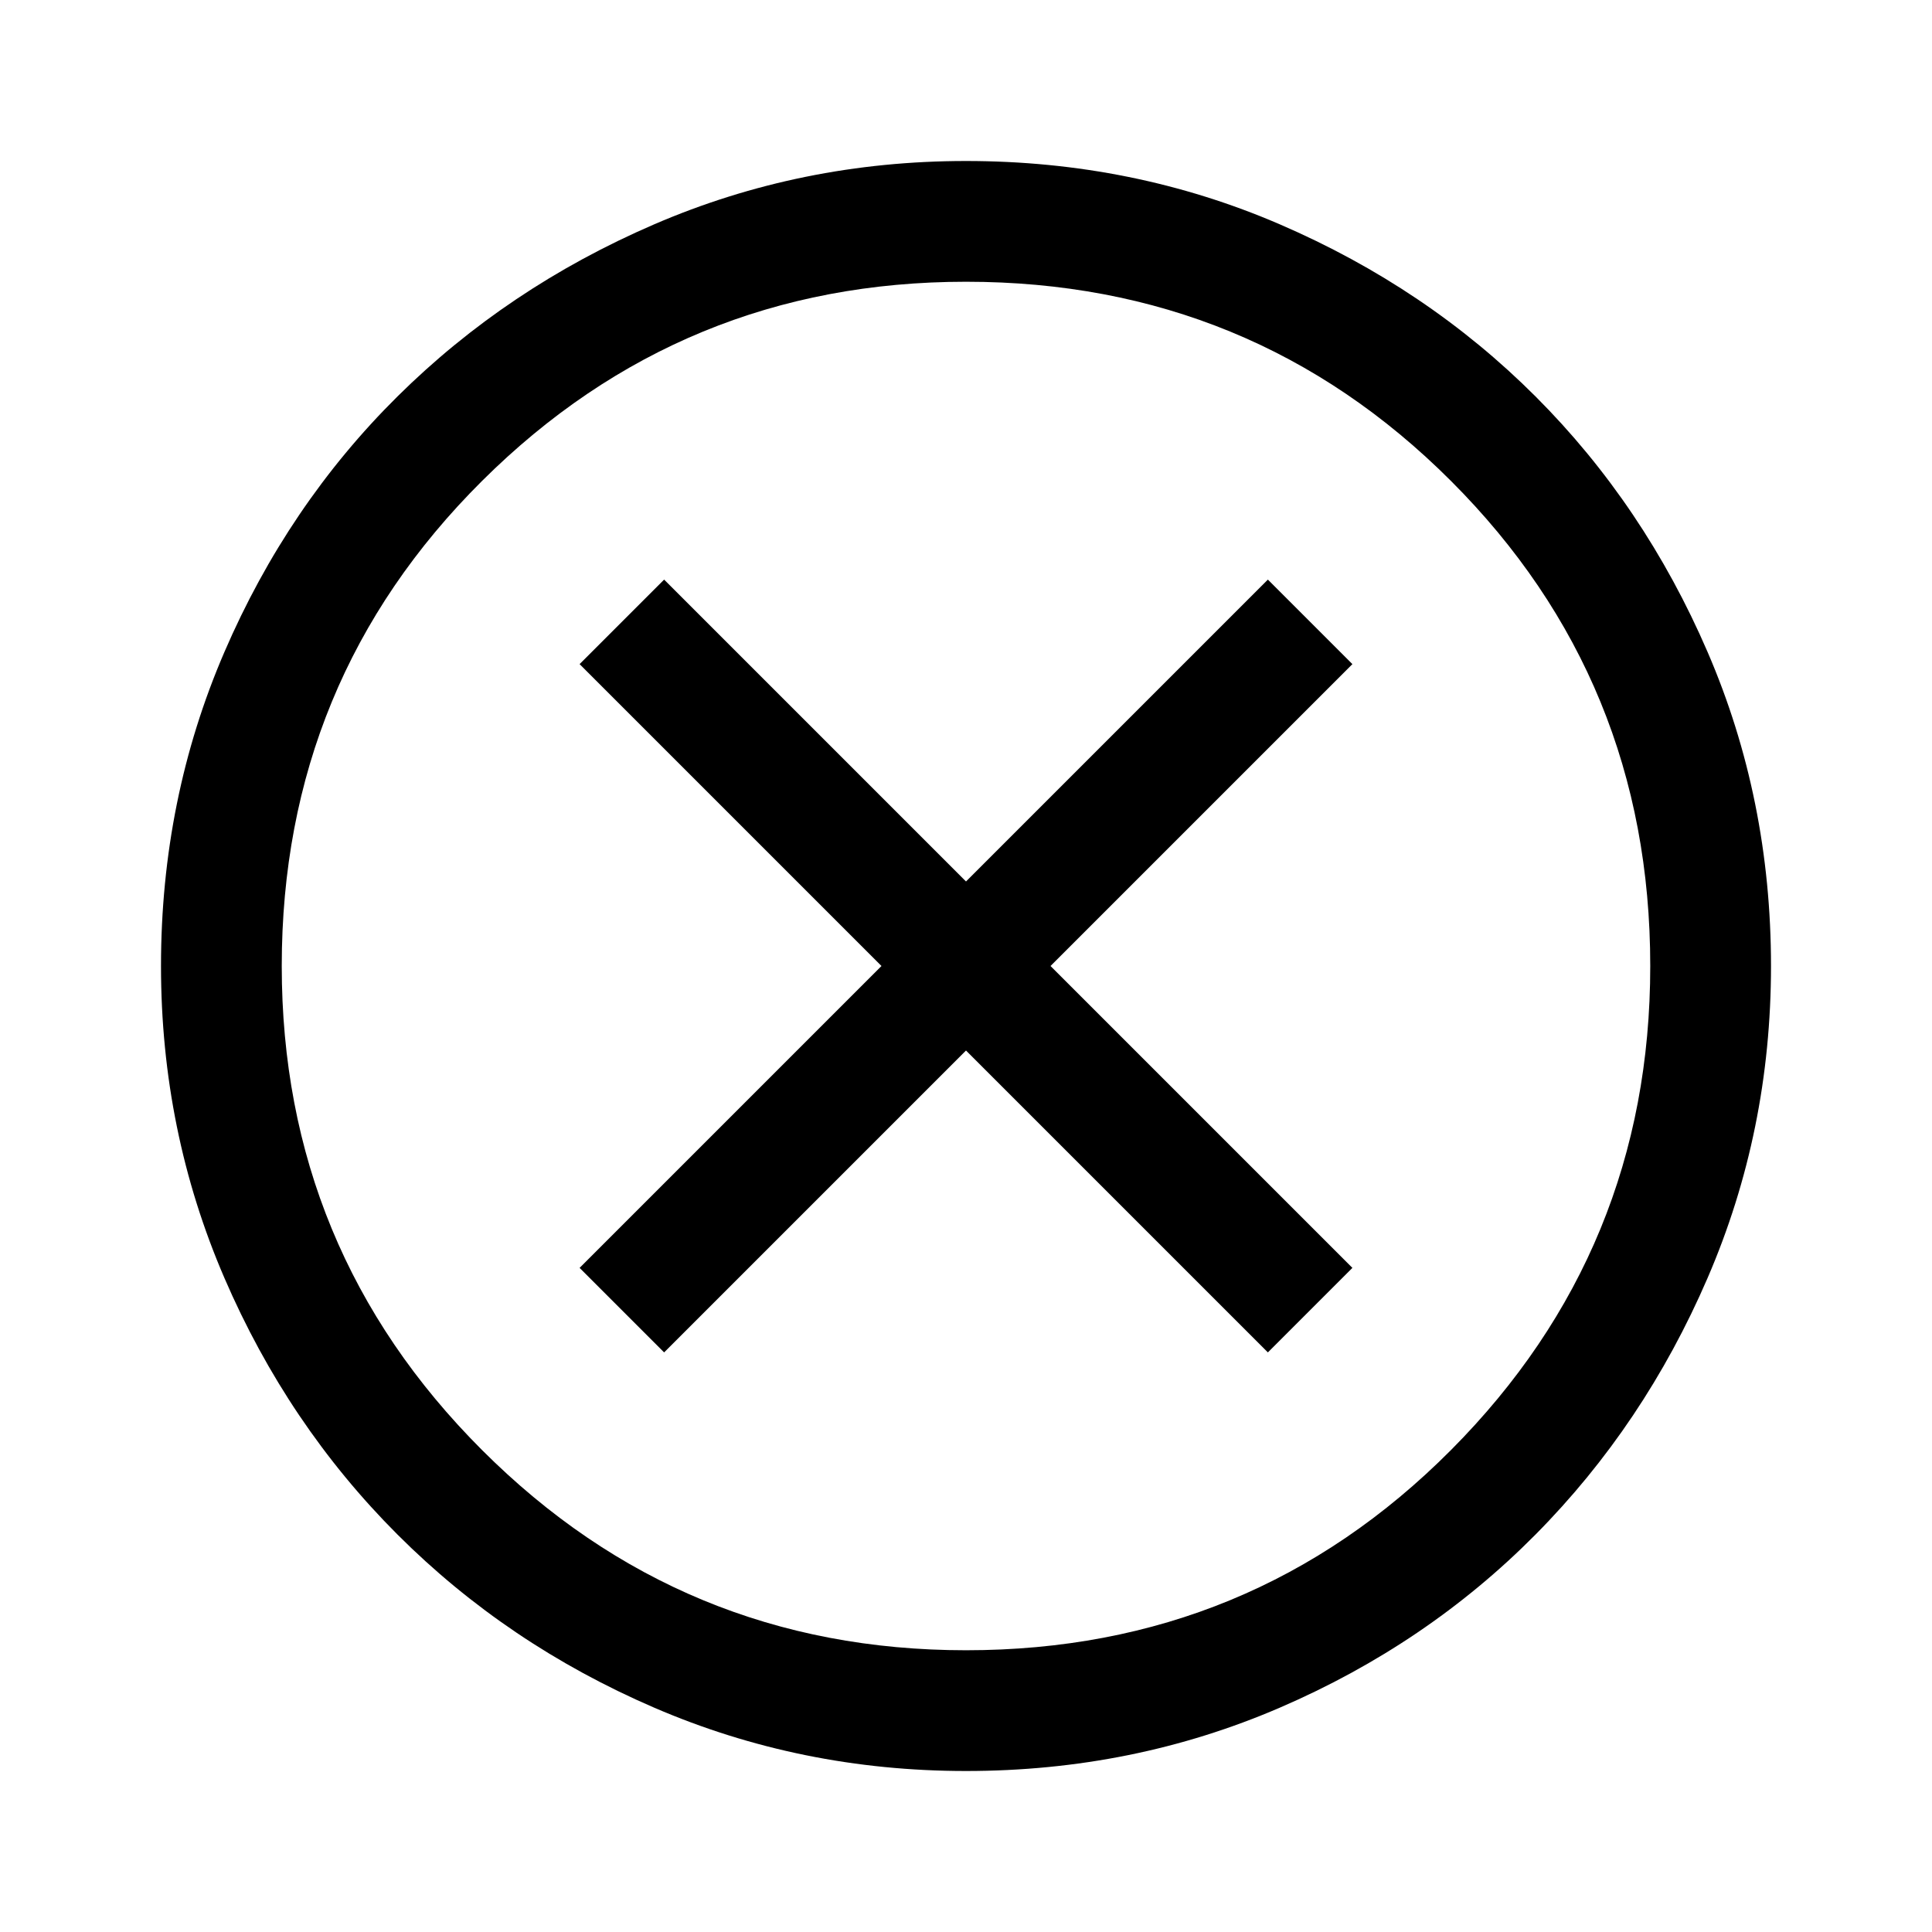
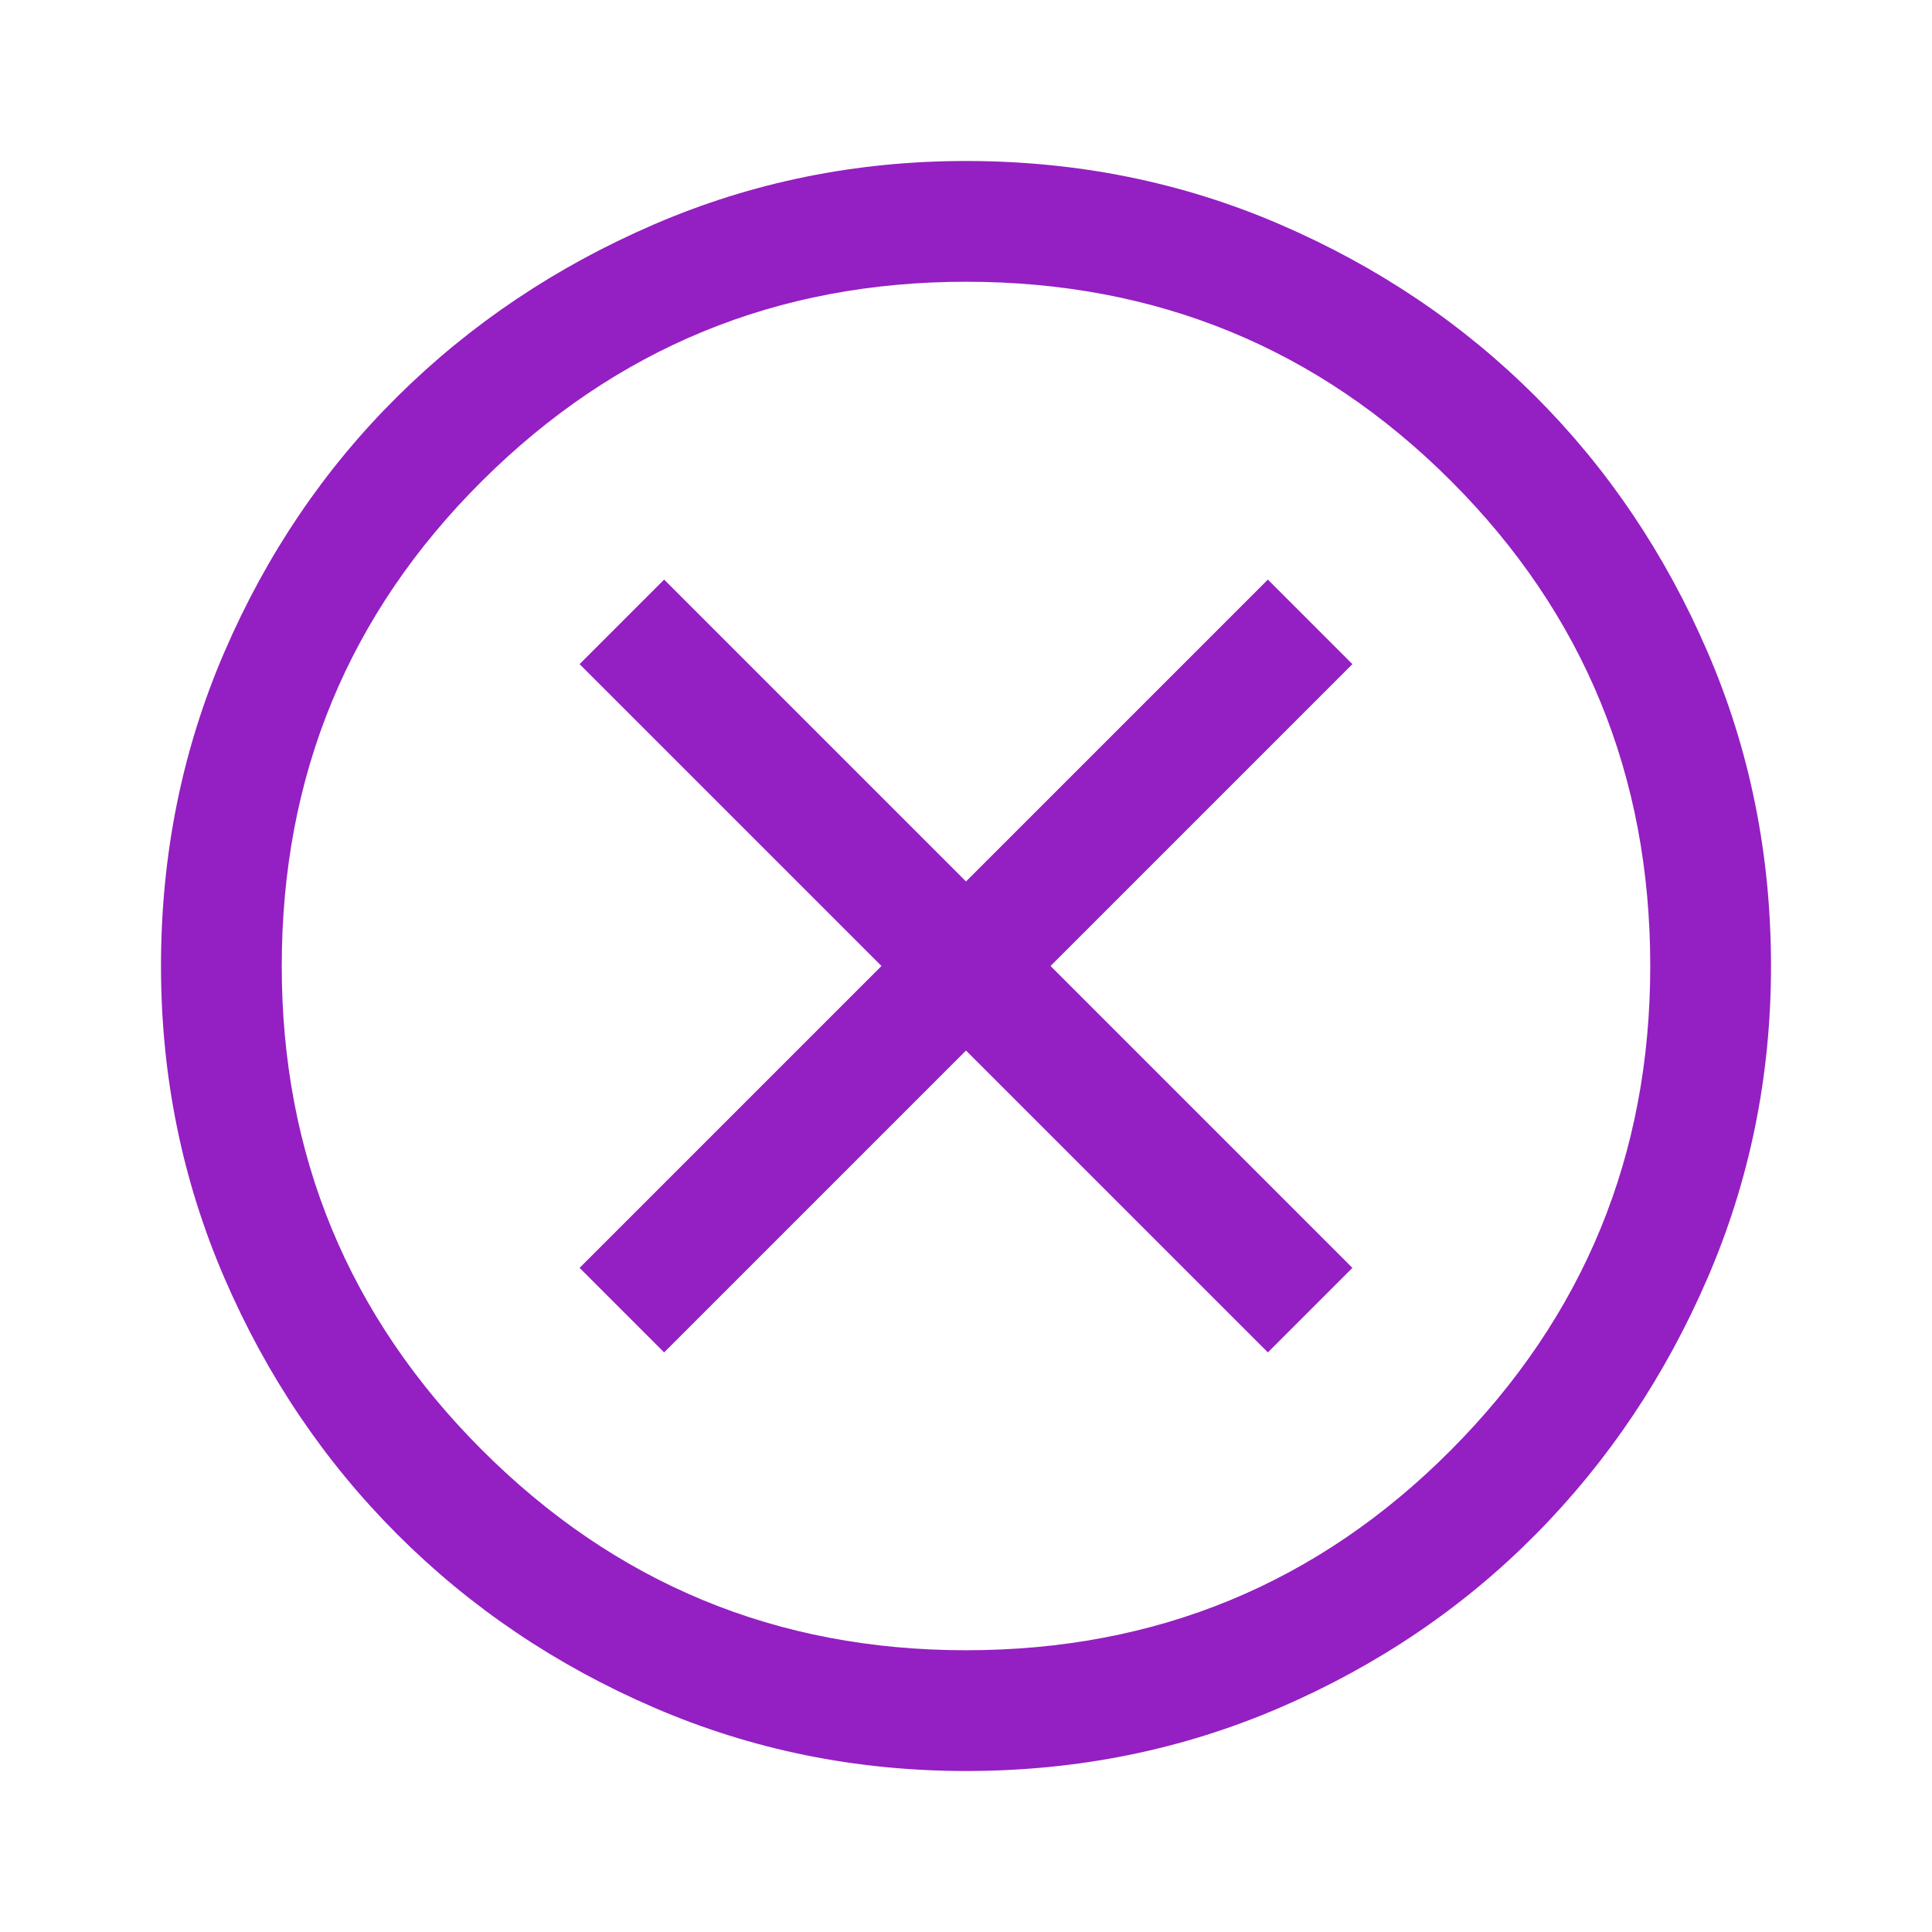
<svg xmlns="http://www.w3.org/2000/svg" height="48" viewBox="0 -960 960 960" width="48">
-   <path d="m330-288 150-150 150 150 42-42-150-150 150-150-42-42-150 150-150-150-42 42 150 150-150 150 42 42ZM480-80q-82 0-155-31.5t-127.5-86Q143-252 111.5-325T80-480q0-83 31.5-156t86-127Q252-817 325-848.5T480-880q83 0 156 31.5T763-763q54 54 85.5 127T880-480q0 82-31.5 155T763-197.5q-54 54.5-127 86T480-80Zm0-60q142 0 241-99.5T820-480q0-142-99-241t-241-99q-141 0-240.5 99T140-480q0 141 99.5 240.5T480-140Zm0-340Z" />
+   <path d="m330-288 150-150 150 150 42-42-150-150 150-150-42-42-150 150-150-150-42 42 150 150-150 150 42 42ZM480-80q-82 0-155-31.5t-127.5-86Q143-252 111.5-325T80-480q0-83 31.5-156t86-127Q252-817 325-848.5T480-880q83 0 156 31.5T763-763q54 54 85.5 127T880-480q0 82-31.5 155T763-197.5q-54 54.5-127 86T480-80Zm0-60q142 0 241-99.5T820-480q0-142-99-241t-241-99q-141 0-240.5 99T140-480q0 141 99.5 240.5T480-140Zm0-340Z" fill="#941fc2" />
</svg>
